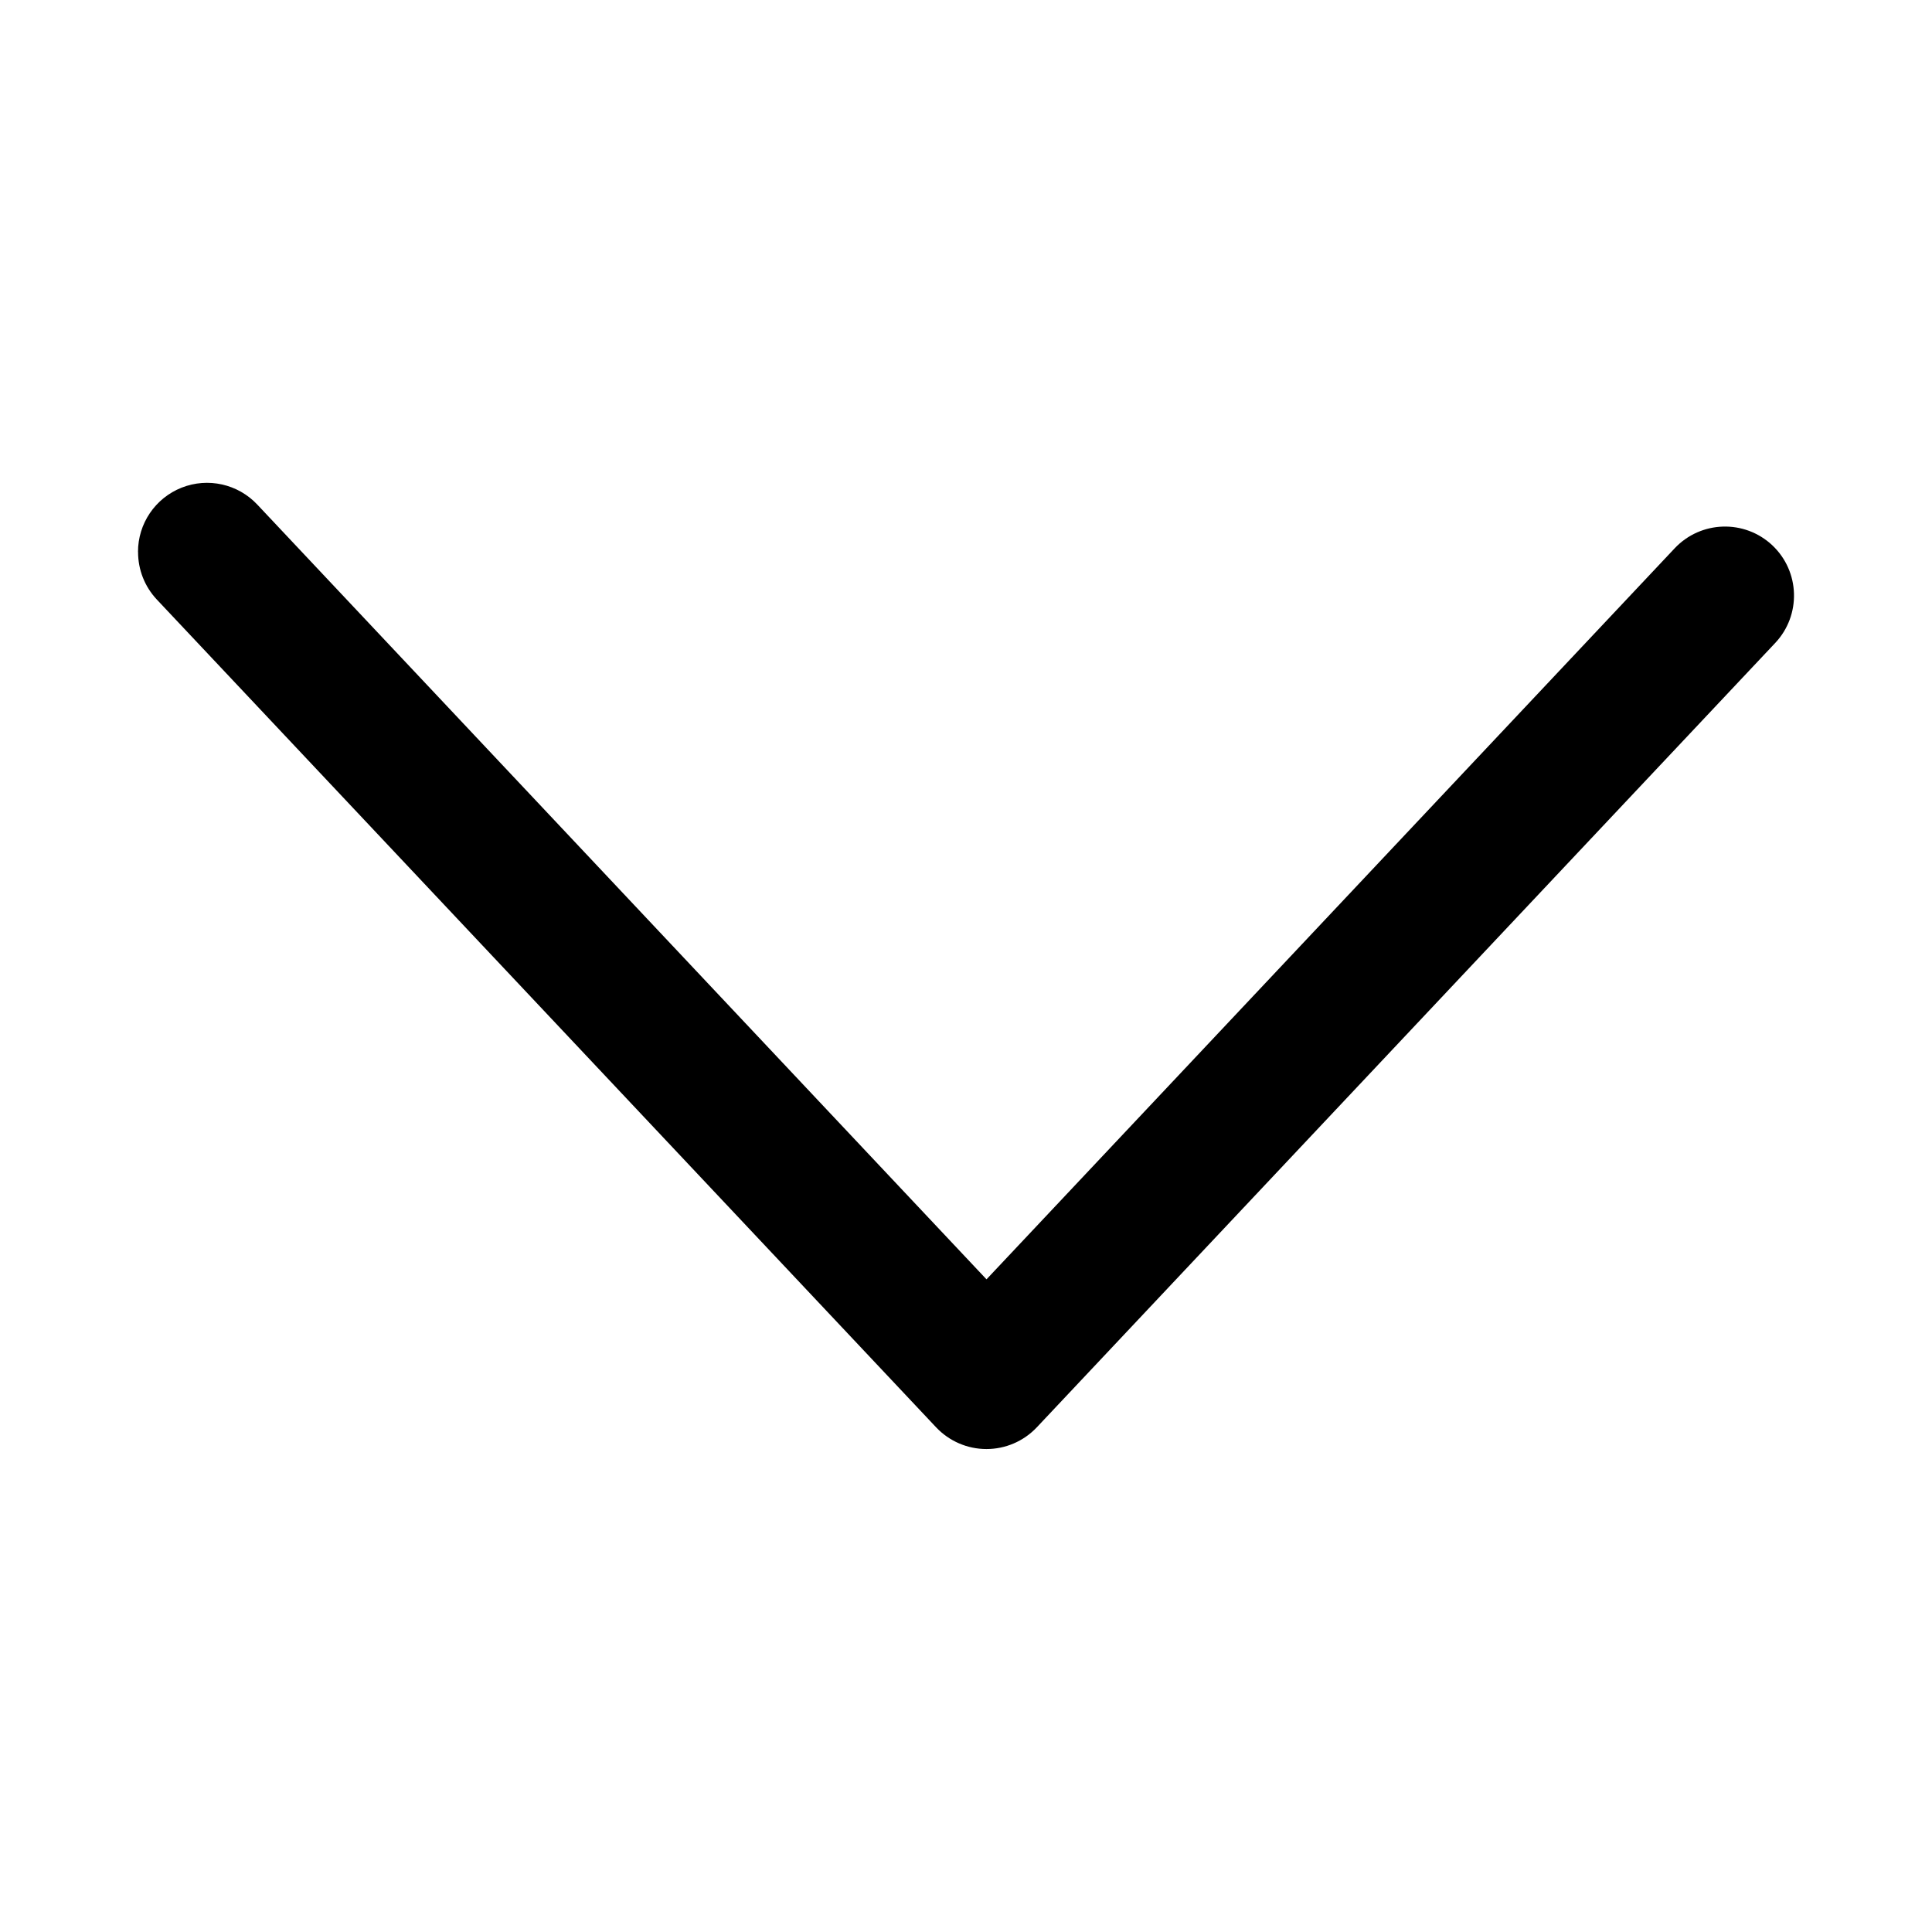
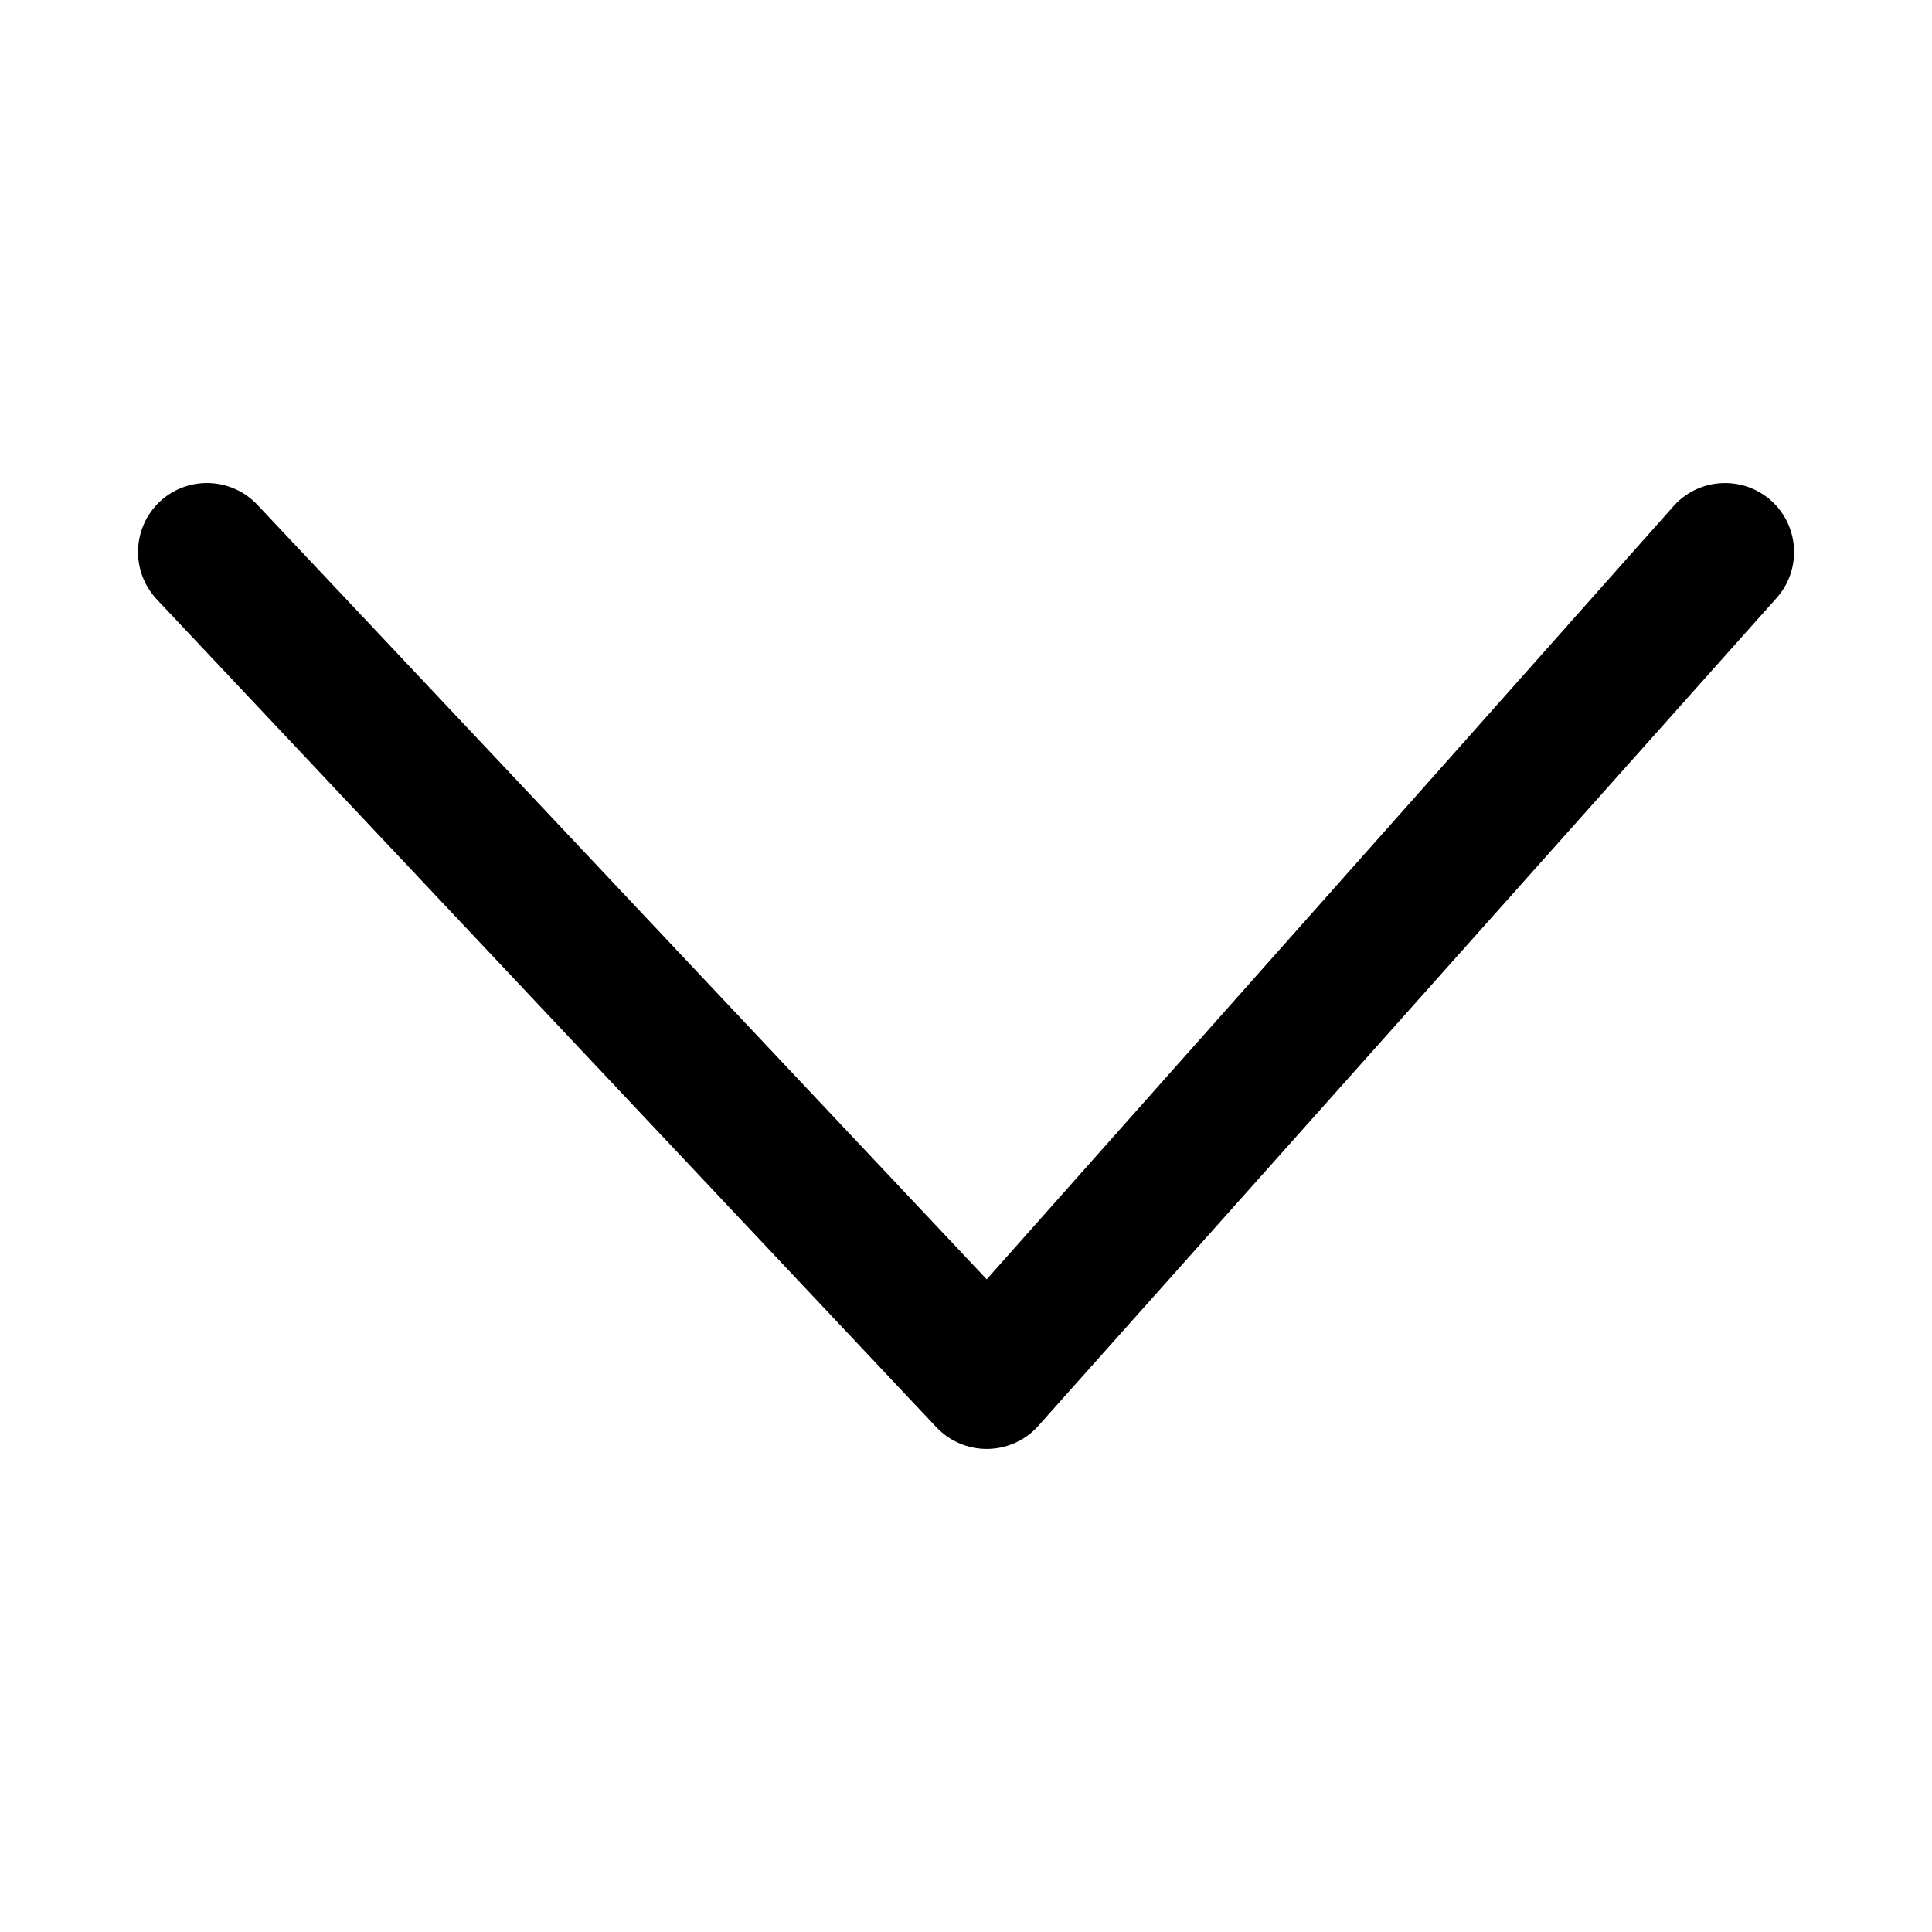
<svg width="28" height="28" viewBox="0 0 28 28">
-   <path fill-rule="evenodd" d="M2 8a1 1 0 0 1 1.73-.686l10.567 11.227 9.974-10.595a1.002 1.002 0 0 1 1.415-.043c.402.38.42 1.012.043 1.414l-10.704 11.37a1.003 1.003 0 0 1-1.457 0l-11.297-12A1.002 1.002 0 0 1 2.001 8" />
+   <path fill-rule="evenodd" d="M2.314 7.271a1.003 1.003 0 0 1 1.415.044L14.3 18.541l9.972-11.226a1.003 1.003 0 0 1 1.415-.043c.402.38.42 1.012.043 1.414l-10.701 12a1.004 1.004 0 0 1-1.457 0l-11.3-12a1.002 1.002 0 0 1 .043-1.415z" />
</svg>
